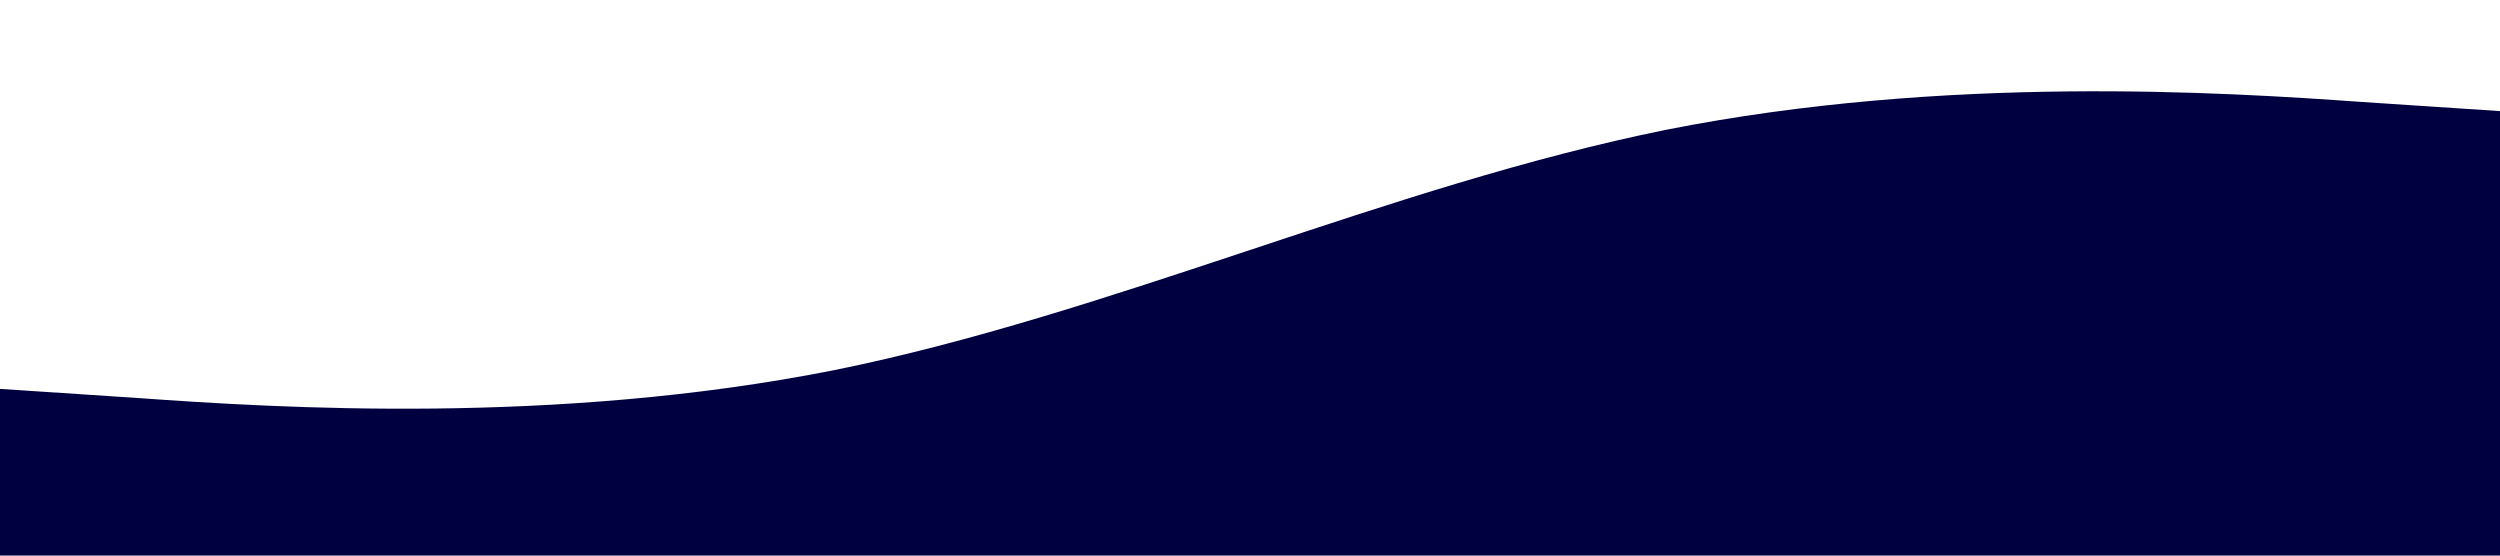
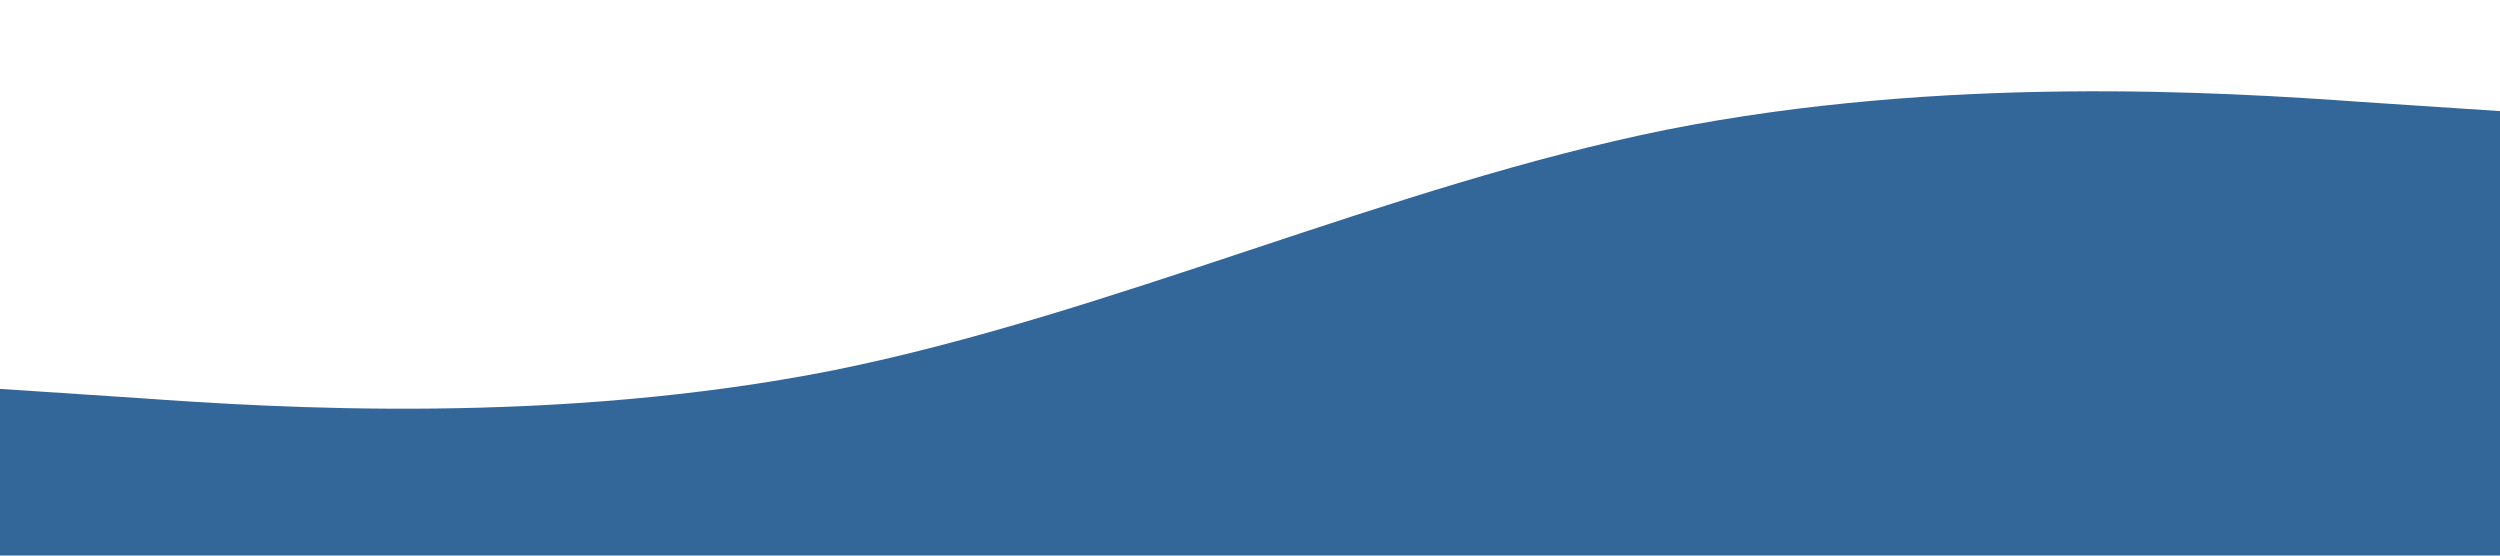
<svg xmlns="http://www.w3.org/2000/svg" viewBox="0 0 1440 320">
-   <path fill="#000040" fill-opacity="1" d="M0,224L80,229.3C160,235,320,245,480,213.3C640,181,800,107,960,74.7C1120,43,1280,53,1360,58.7L1440,64L1440,320L1360,320C1280,320,1120,320,960,320C800,320,640,320,480,320C320,320,160,320,80,320L0,320Z" />
+   <path fill="#336699" fill-opacity="1" d="M0,224L80,229.3C160,235,320,245,480,213.3C640,181,800,107,960,74.7C1120,43,1280,53,1360,58.7L1440,64L1440,320L1360,320C1280,320,1120,320,960,320C800,320,640,320,480,320C320,320,160,320,80,320L0,320Z" />
</svg>
